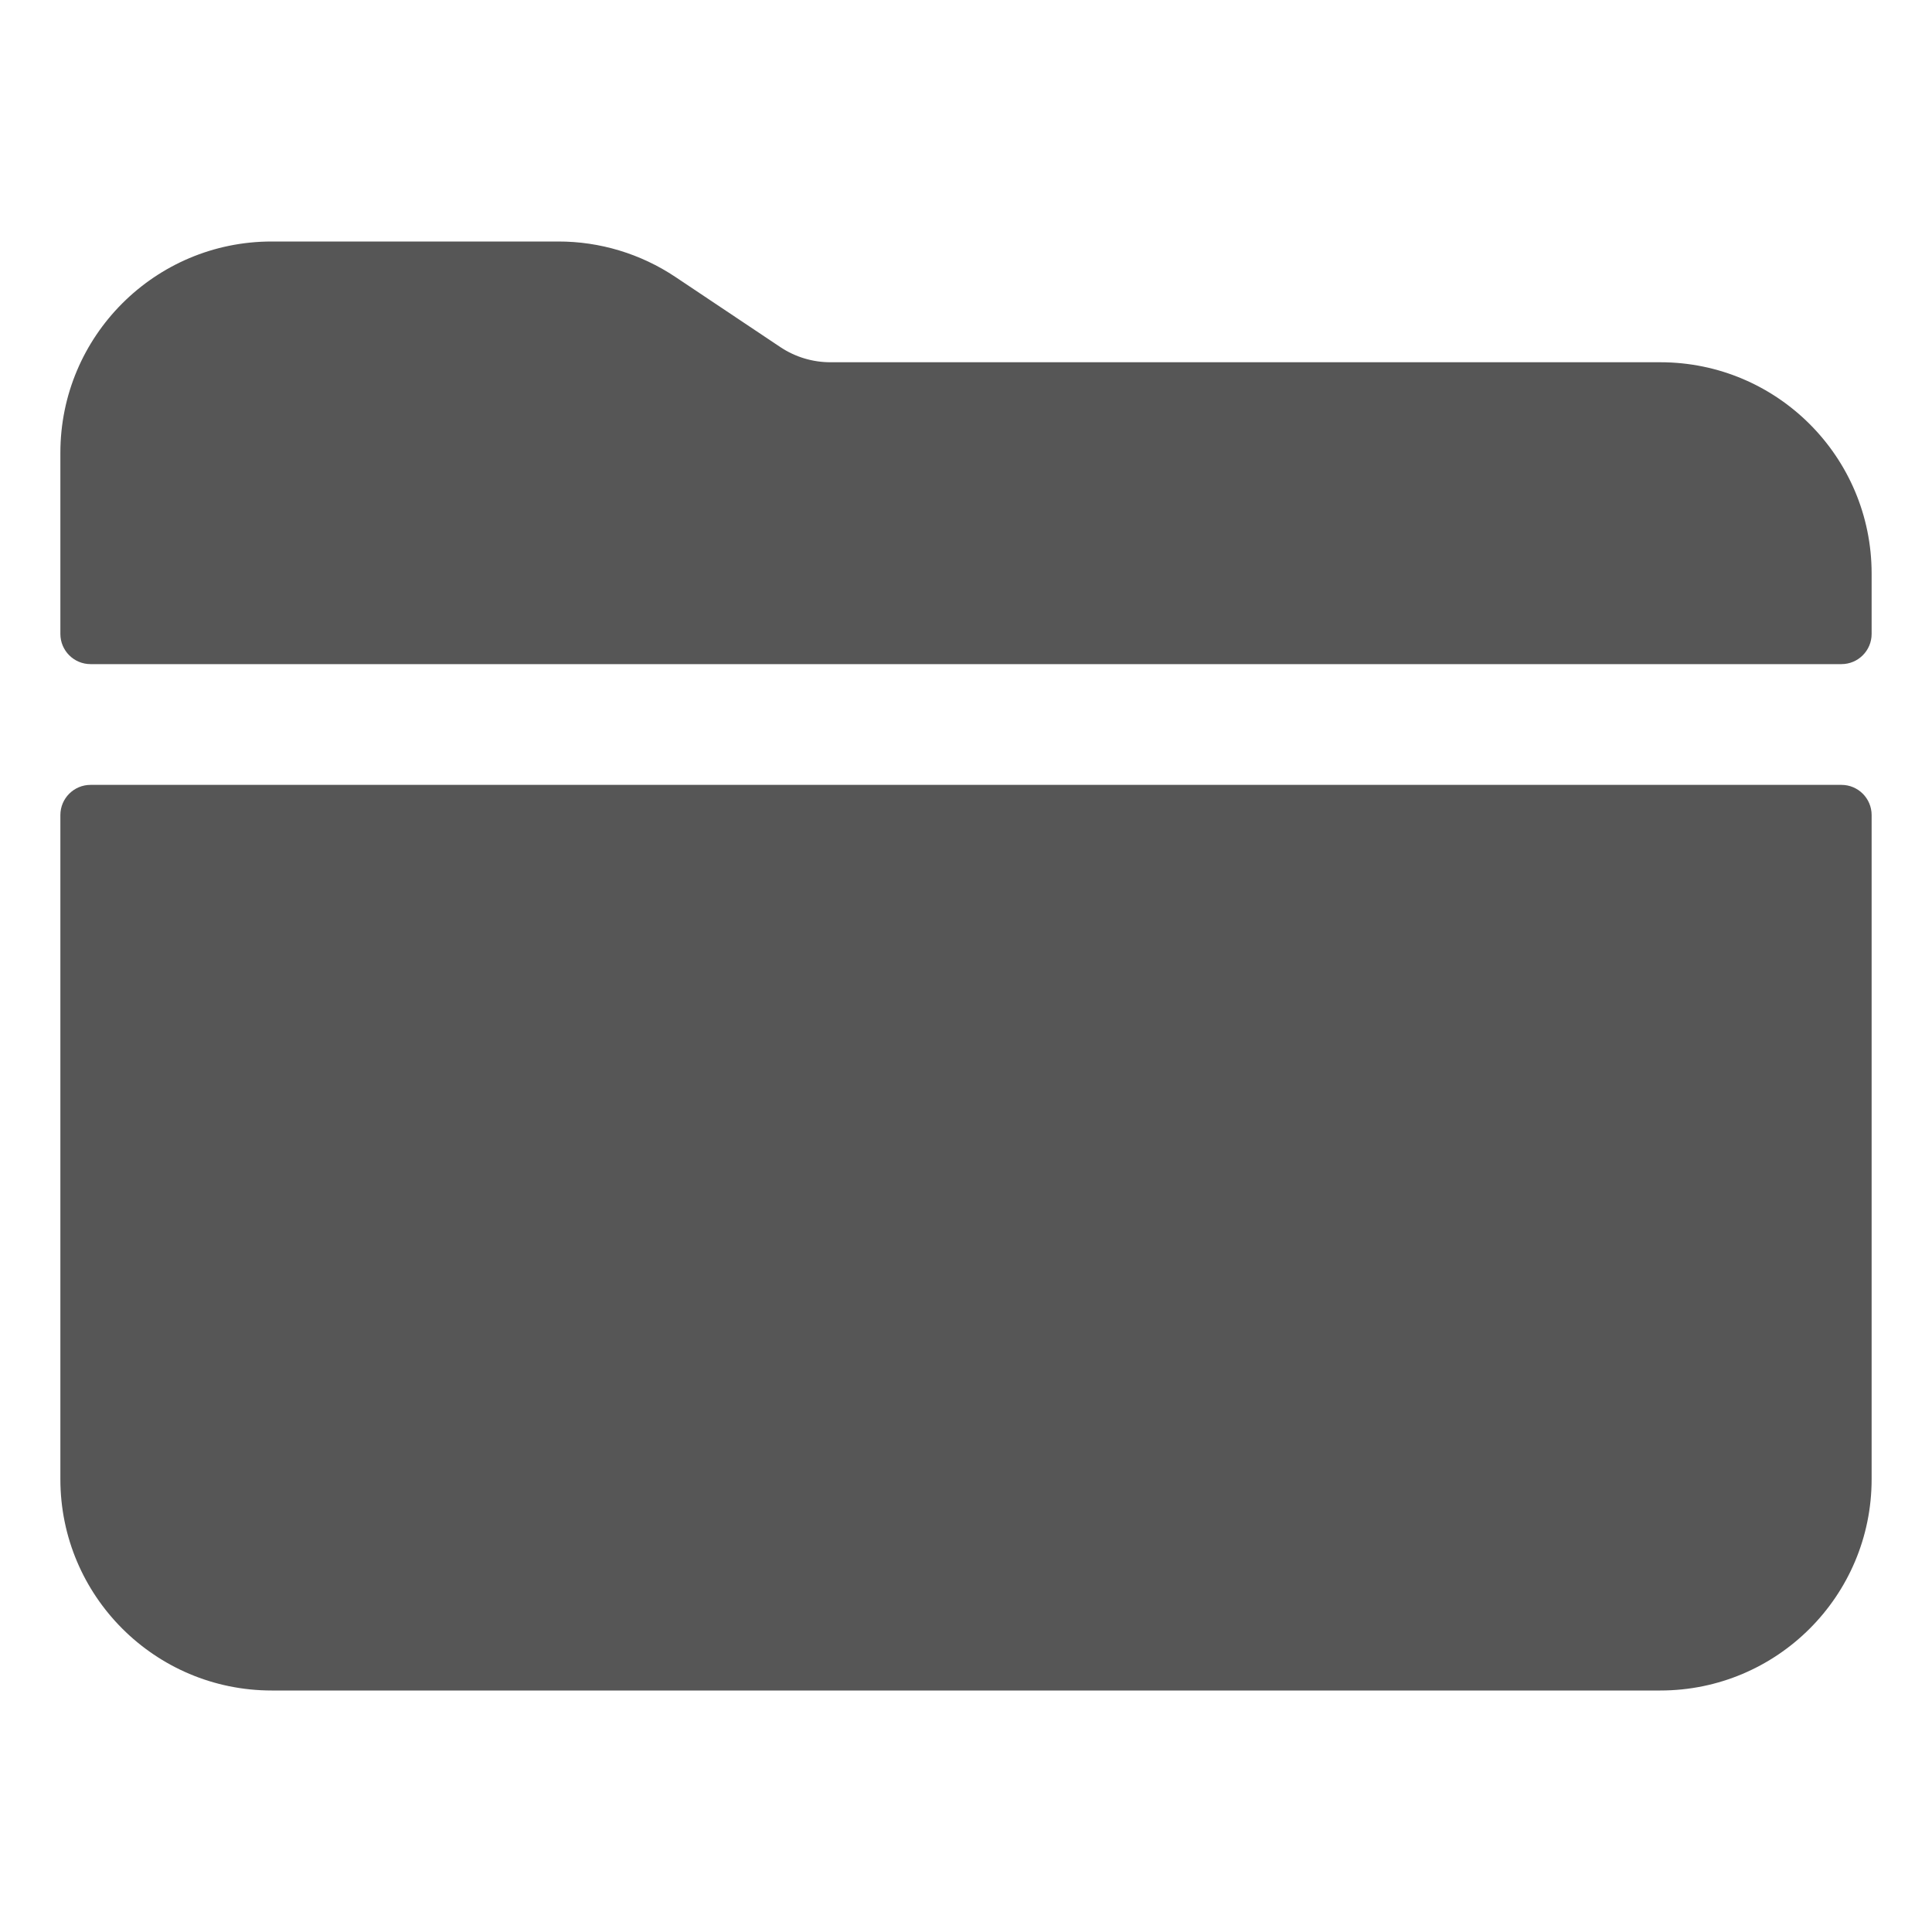
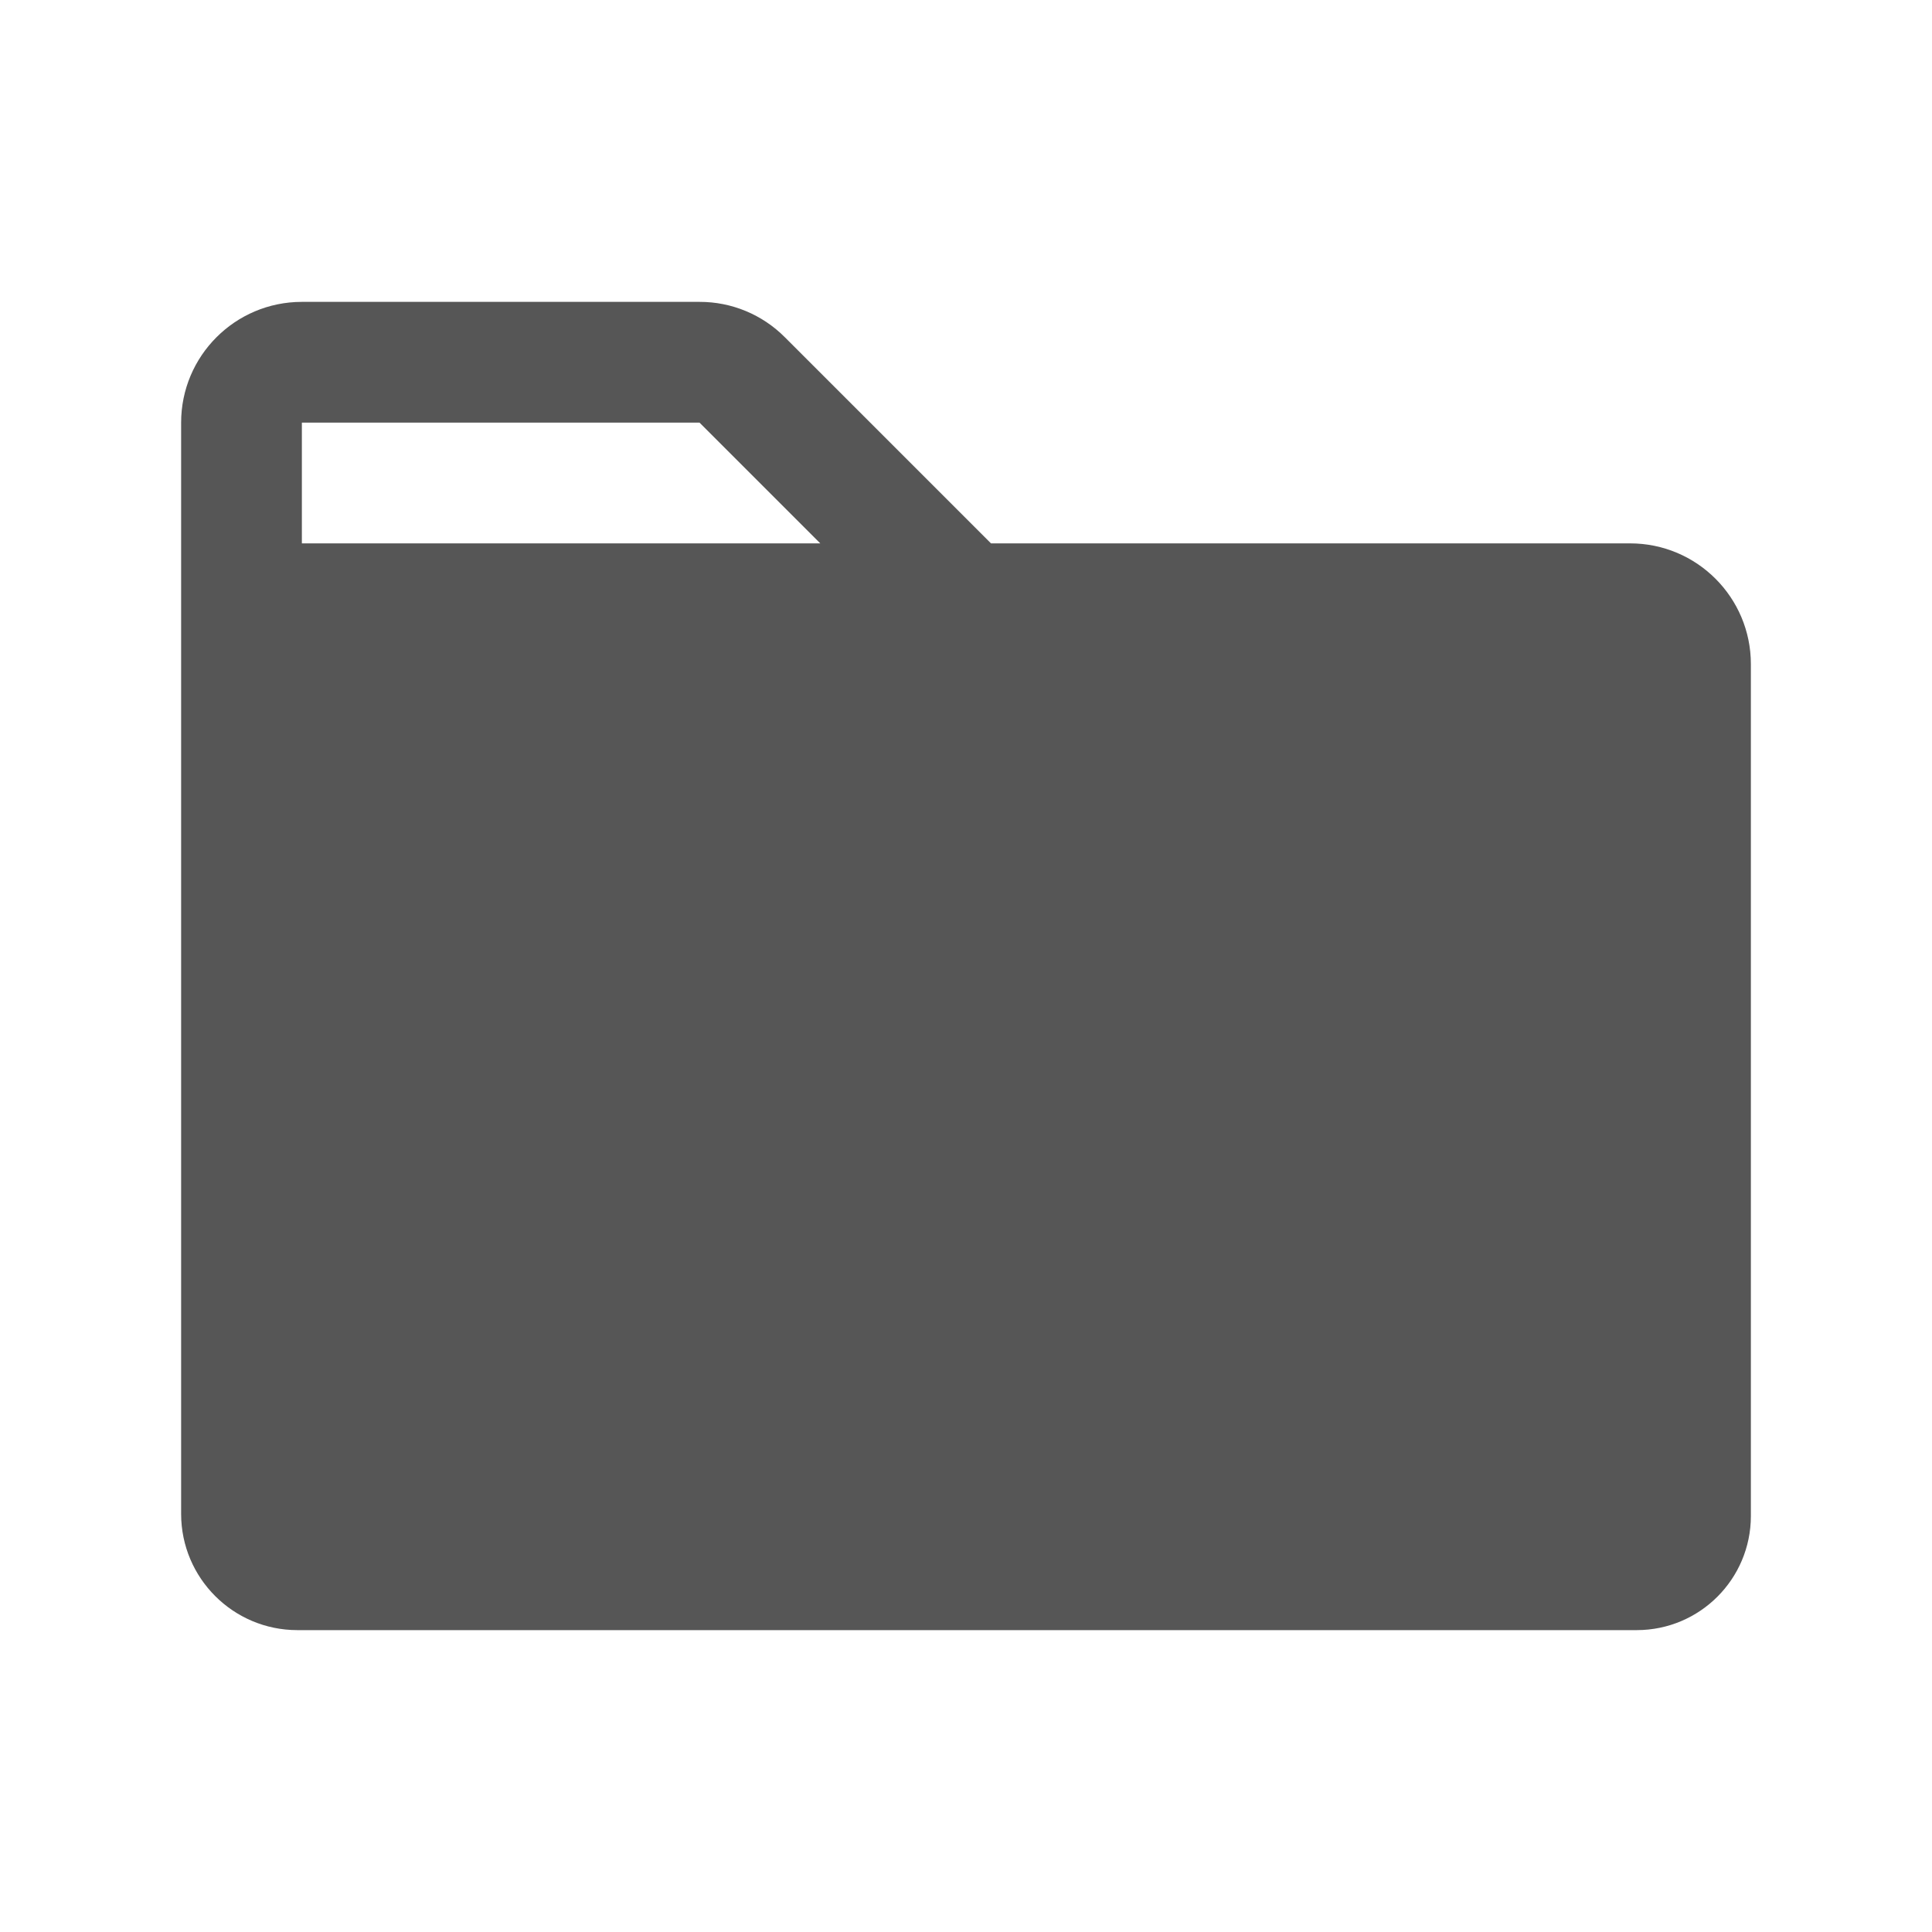
- <svg xmlns="http://www.w3.org/2000/svg" class="ionicon" viewBox="0 0 24 24" version="1.1" id="svg848" width="24" height="24">
-   <defs id="defs852" />
-   <path d="M 23.25,7.125 A 2.625,2.625 0 0 0 20.625,4.5 H 10.318 A 1.12,1.12 0 0 1 9.694,4.312 L 8.391,3.441 A 2.614,2.614 0 0 0 6.932,3 H 3.375 A 2.625,2.625 0 0 0 0.75,5.625 v 2.25 A 0.375,0.375 0 0 0 1.125,8.25 h 21.75 A 0.375,0.375 0 0 0 23.25,7.875 Z M 0.75,18.375 A 2.625,2.625 0 0 0 3.375,21 h 17.25 a 2.625,2.625 0 0 0 2.625,-2.625 v -8.25 A 0.375,0.375 0 0 0 22.875,9.75 H 1.125 A 0.375,0.375 0 0 0 0.75,10.125 Z" id="path846" style="fill:#565656;fill-opacity:1;stroke-width:0.047" />
-   <rect style="fill:none;fill-rule:evenodd;stroke-width:0.097;stroke-linecap:round;stroke-linejoin:round" id="rect918" width="24" height="24" x="-8.880805e-15" y="7.2386541e-14" />
+ <svg xmlns="http://www.w3.org/2000/svg" width="24" height="24" fill="#565656" viewBox="0 0 256 256">
+   <path d="M216,72H131.31L104,44.69A15.88,15.88,0,0,0,92.69,40H40A16,16,0,0,0,24,56V200.62A15.41,15.41,0,0,0,39.39,216h177.5A15.13,15.13,0,0,0,232,200.89V88A16,16,0,0,0,216,72ZM40,56H92.69l16,16H40Z" />
</svg>
